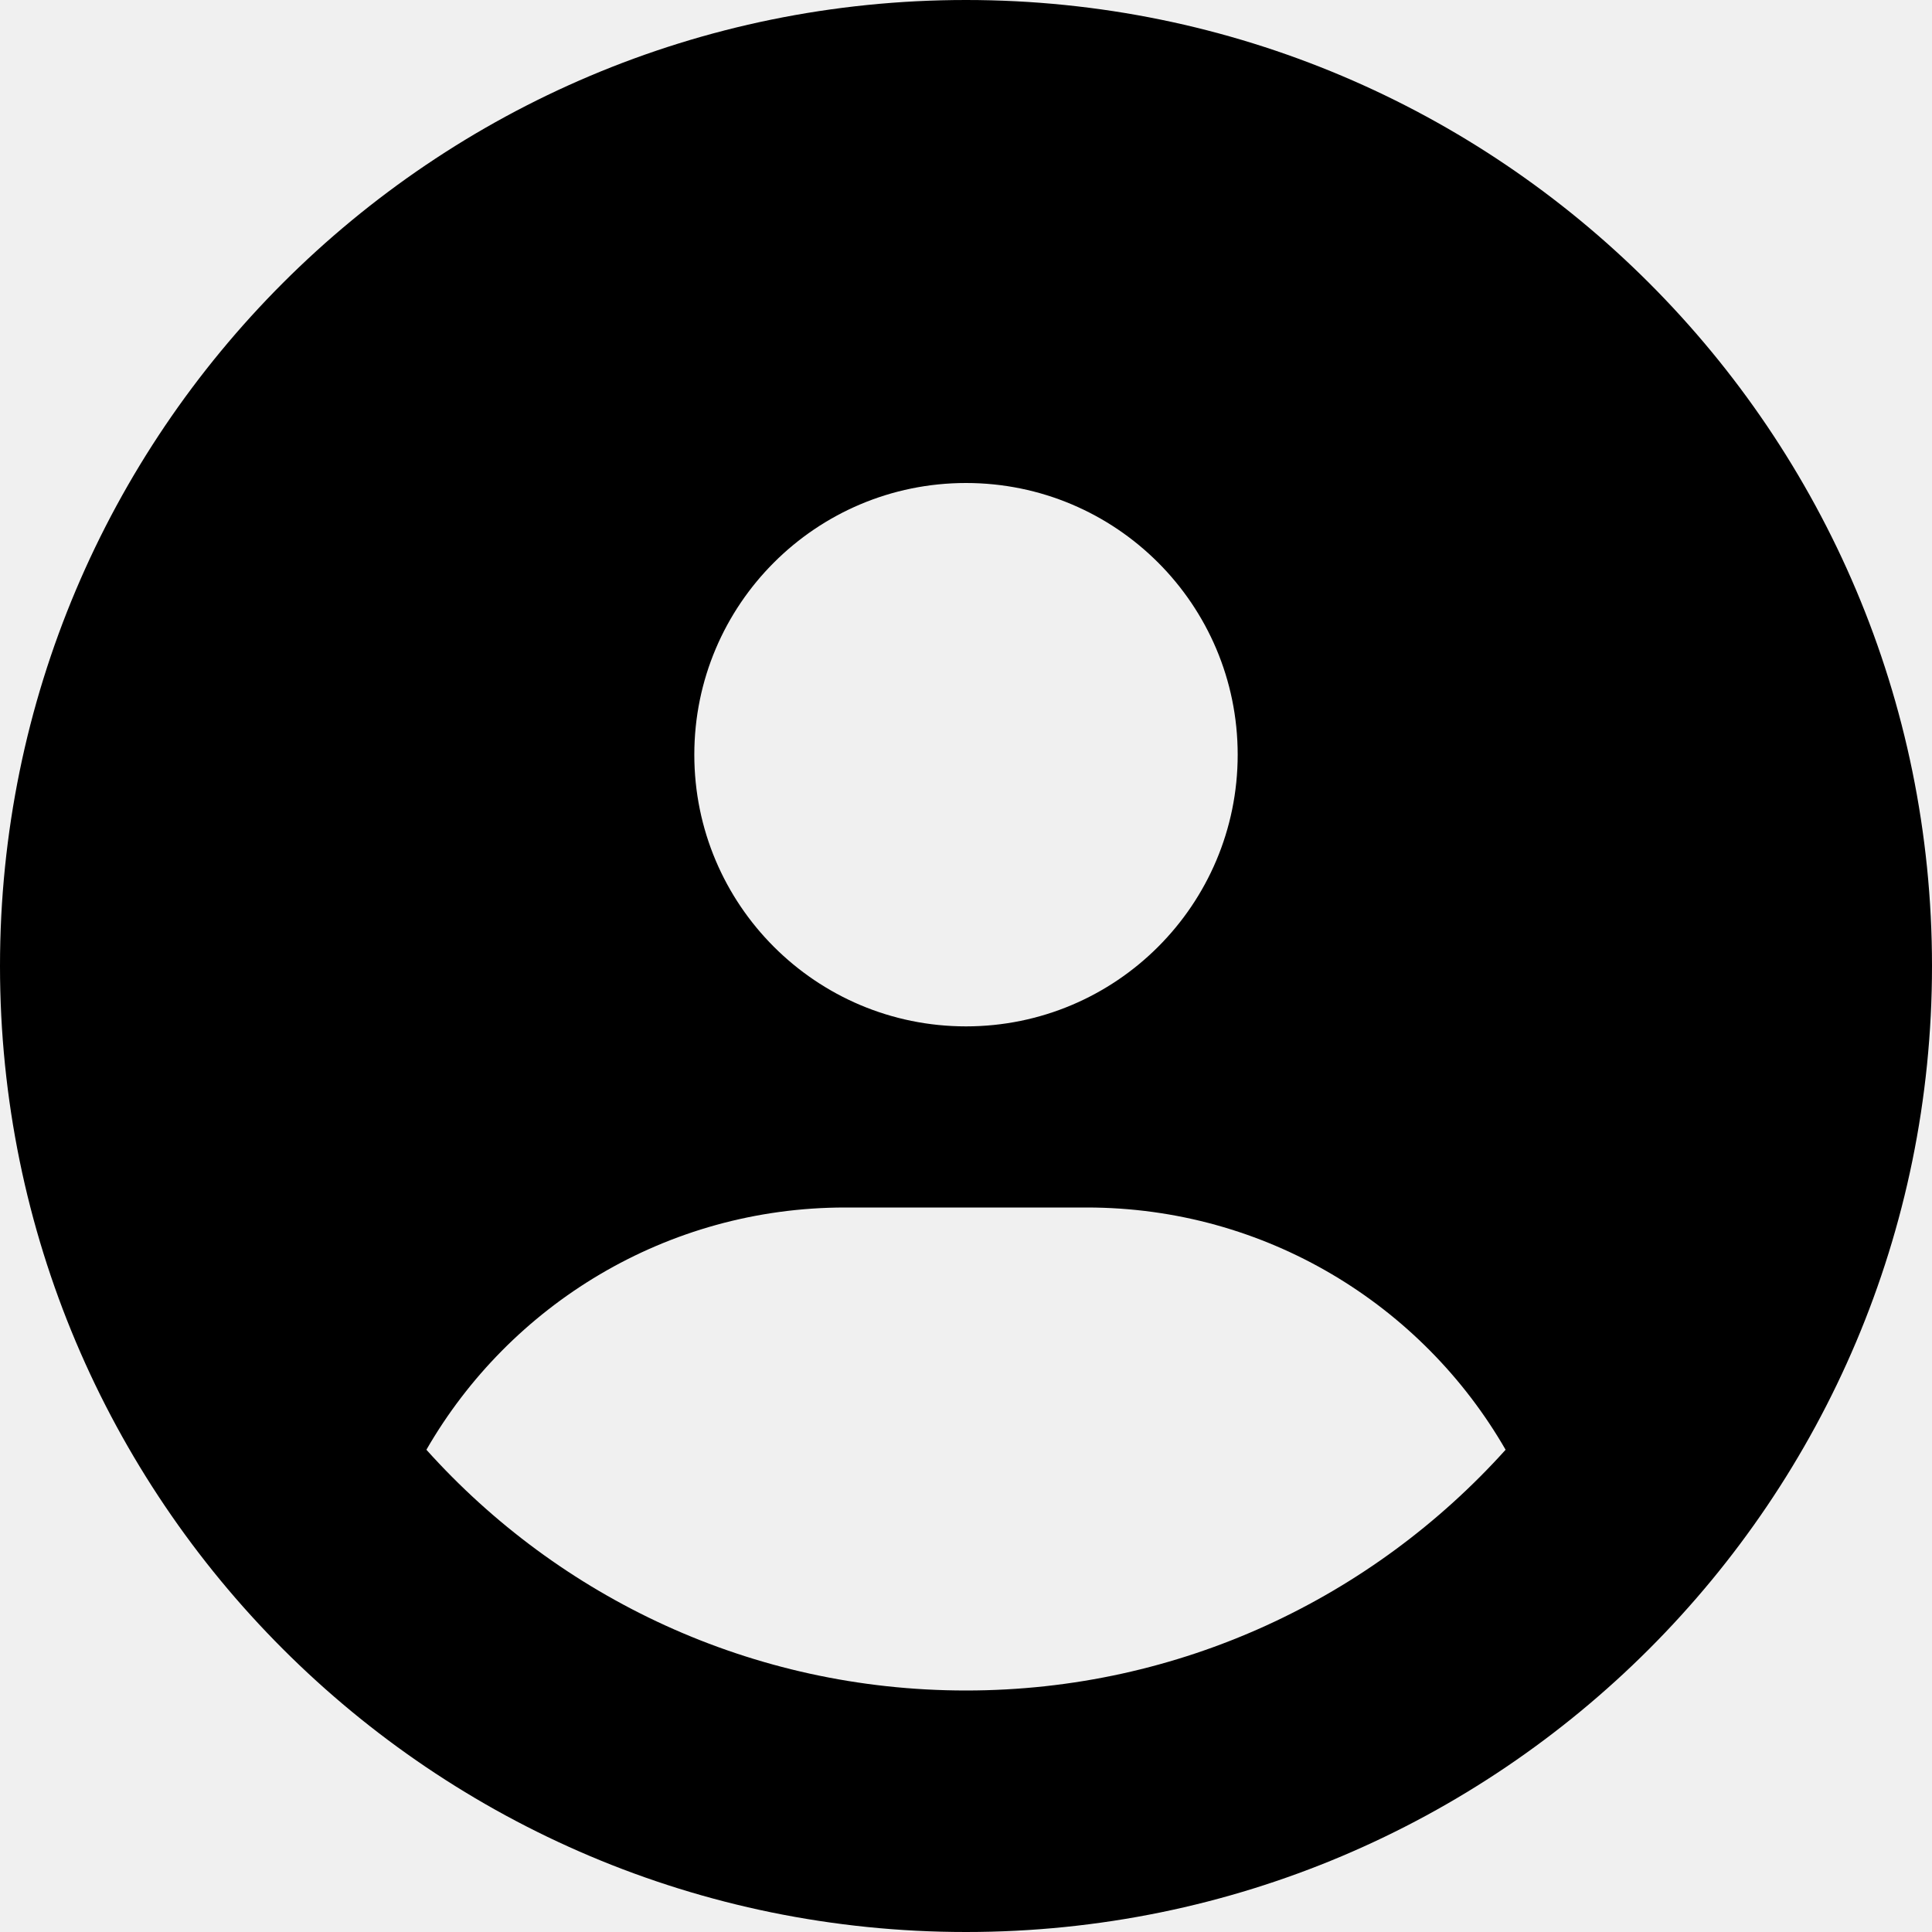
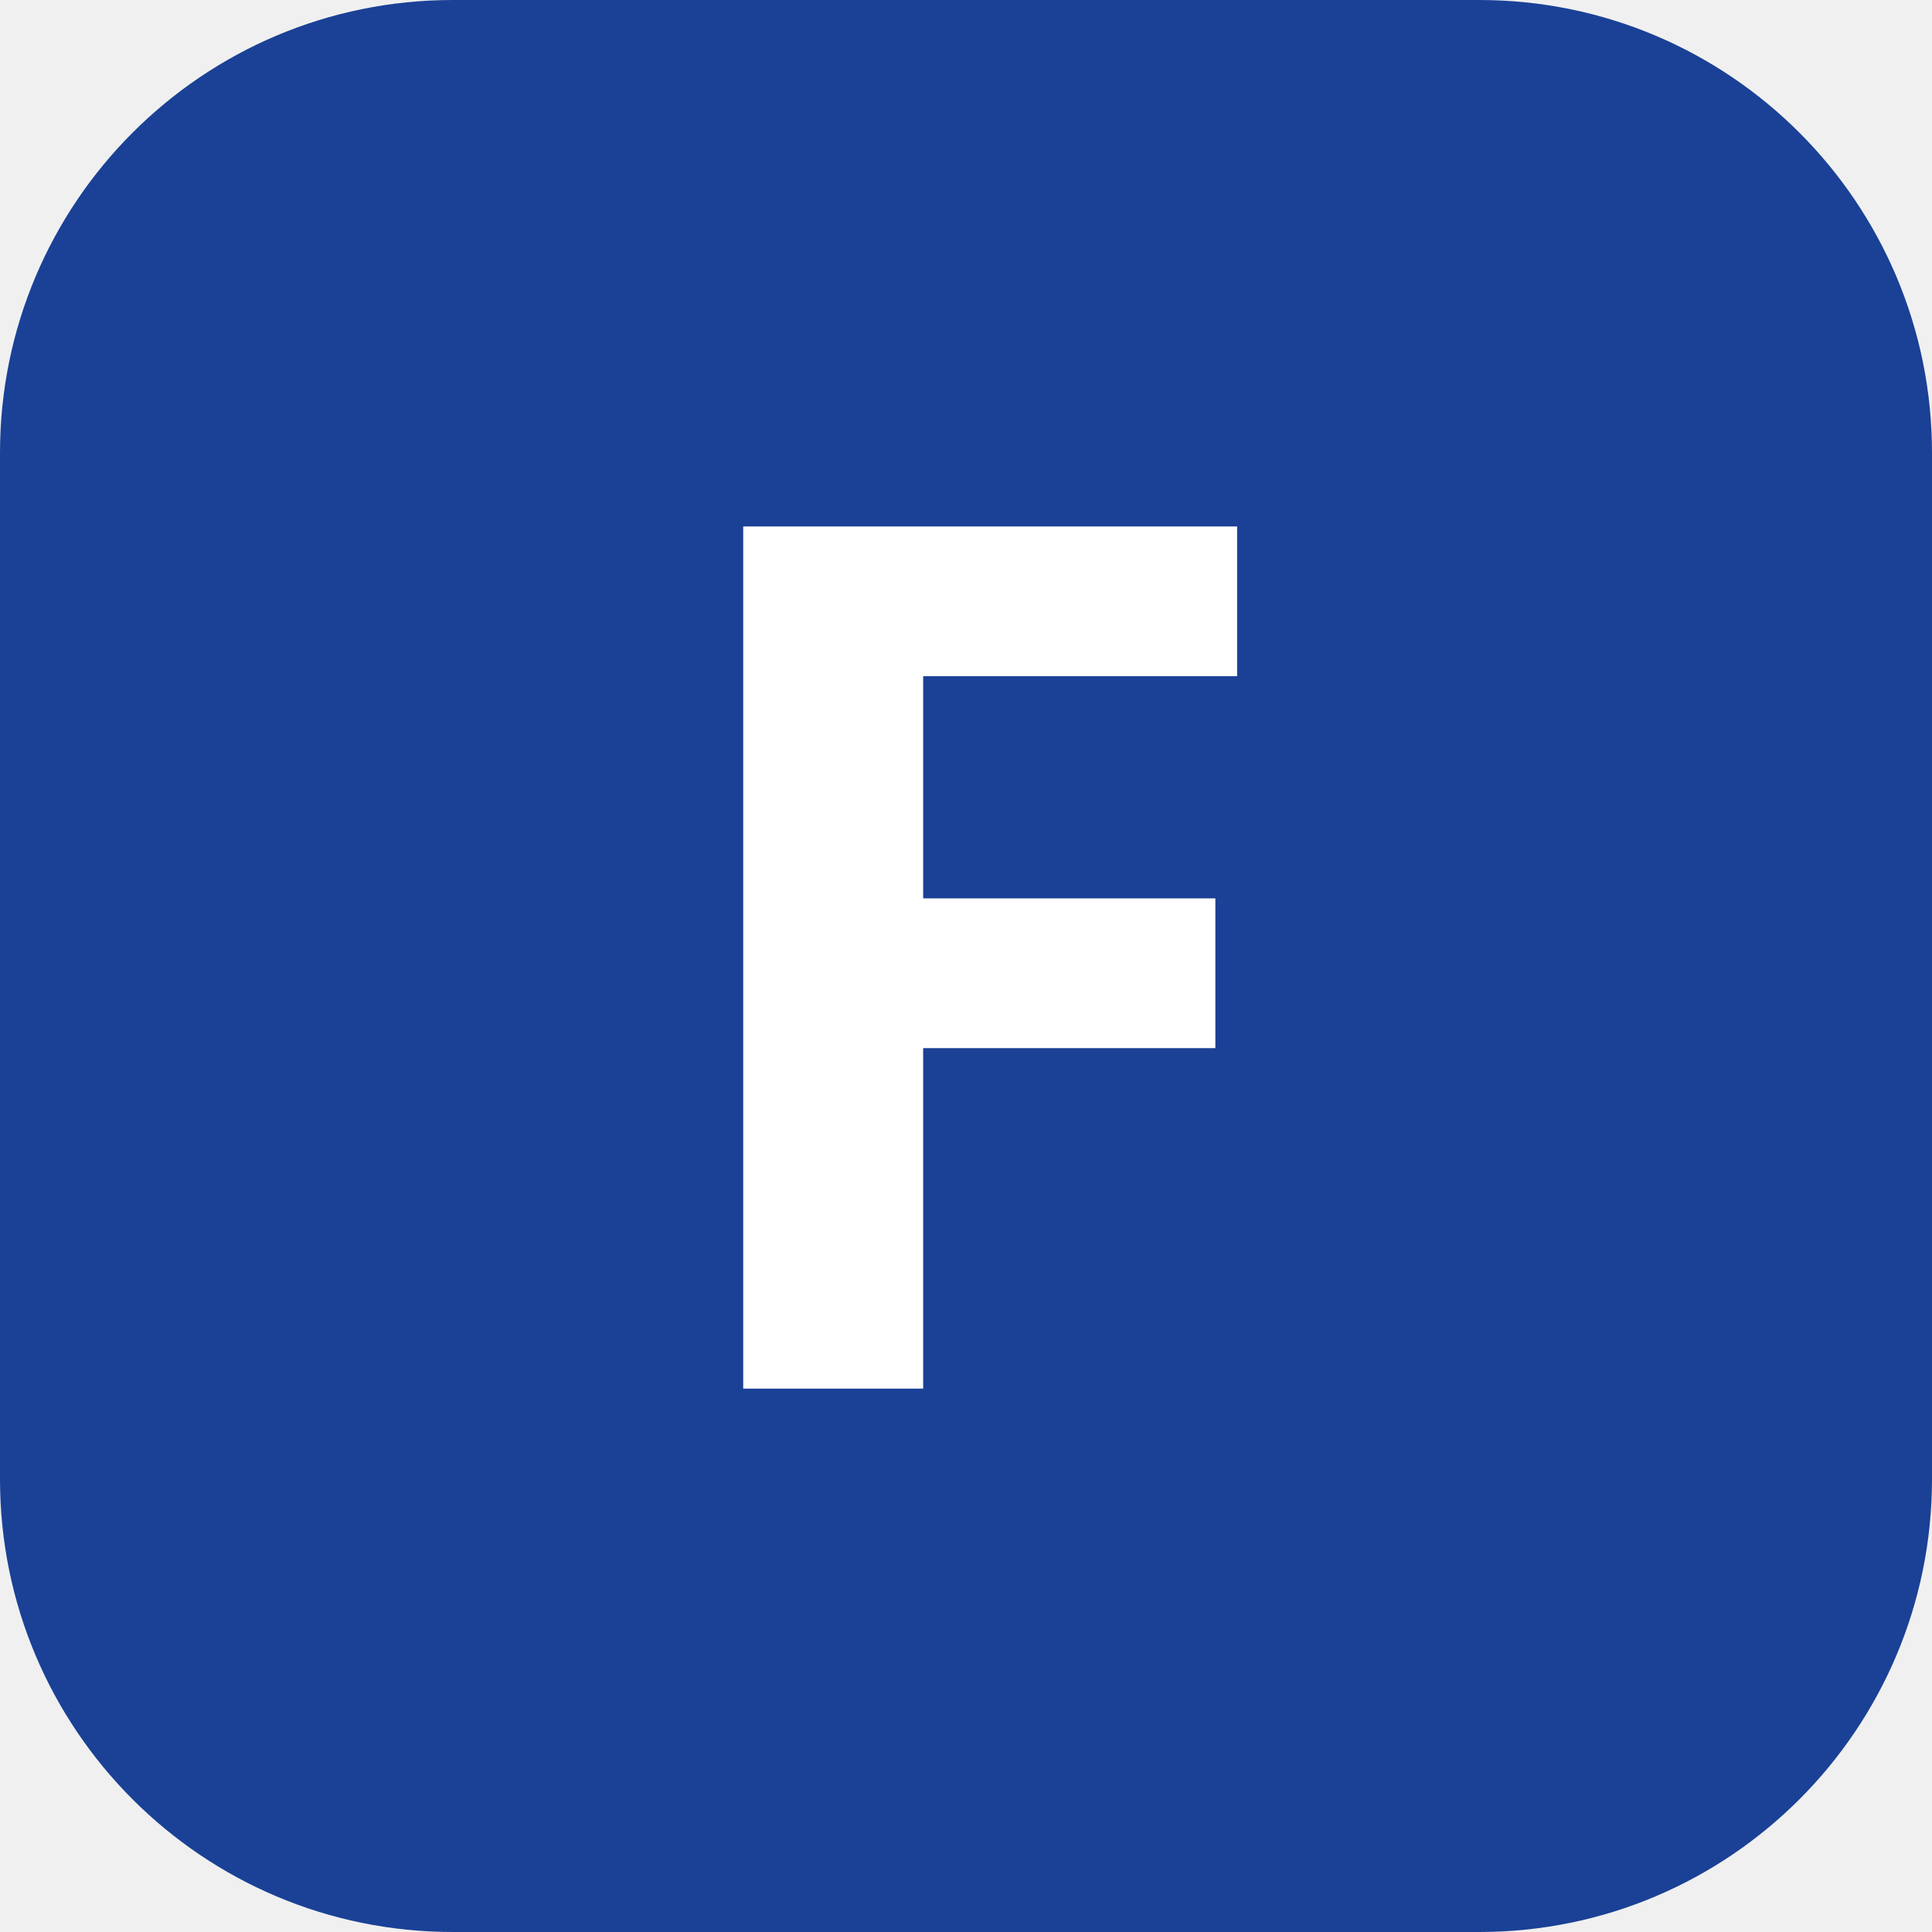
<svg xmlns="http://www.w3.org/2000/svg" viewBox="0 0 512 512">
-   <path d="M399 384.2C376.9 345.8 335.4 320 288 320l-64 0c-47.4 0-88.9 25.8-111 64.2c35.2 39.2 86.2 63.8 143 63.8s107.8-24.7 143-63.8zM0 256a256 256 0 1 1 512 0A256 256 0 1 1 0 256zm256 16a72 72 0 1 0 0-144 72 72 0 1 0 0 144z" />
+   <rect width="512" height="512" rx="120" fill="#1a4196" />
+   <text x="50%" y="50%" dy=".35em" fill="#ffffff" font-family="'DM Sans', sans-serif" font-weight="bold" font-size="320" text-anchor="middle">F</text>
</svg>
